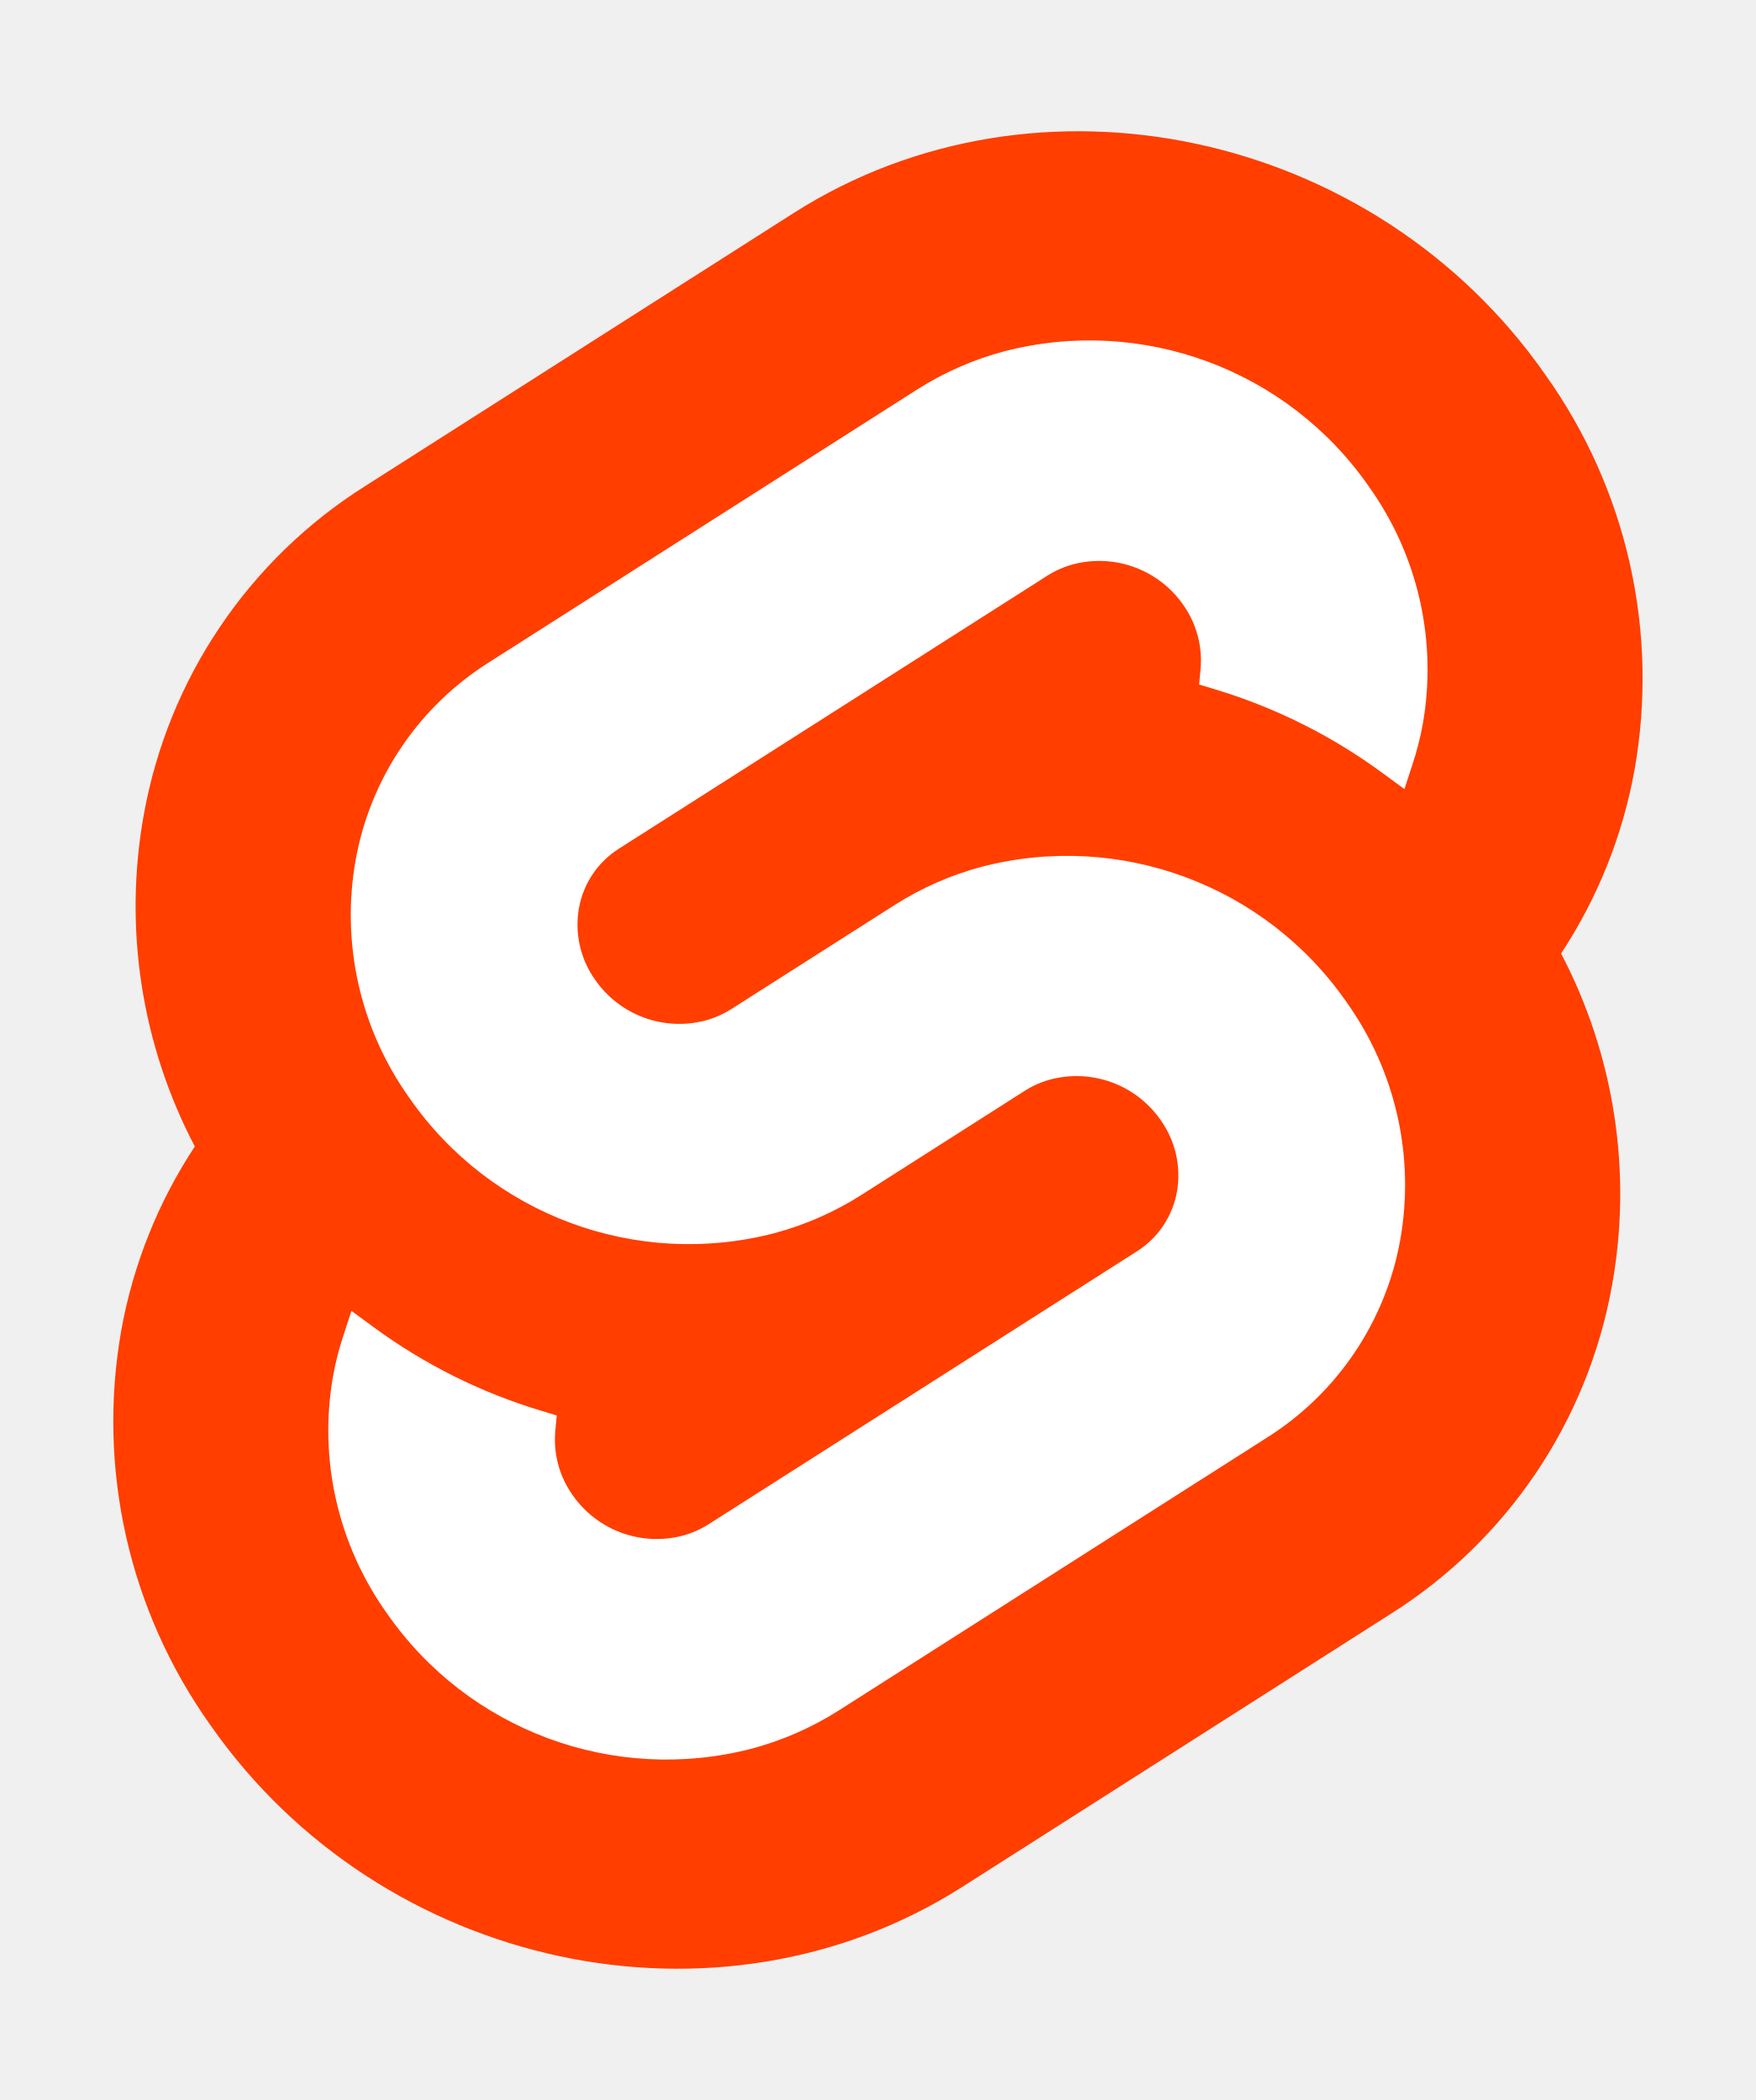
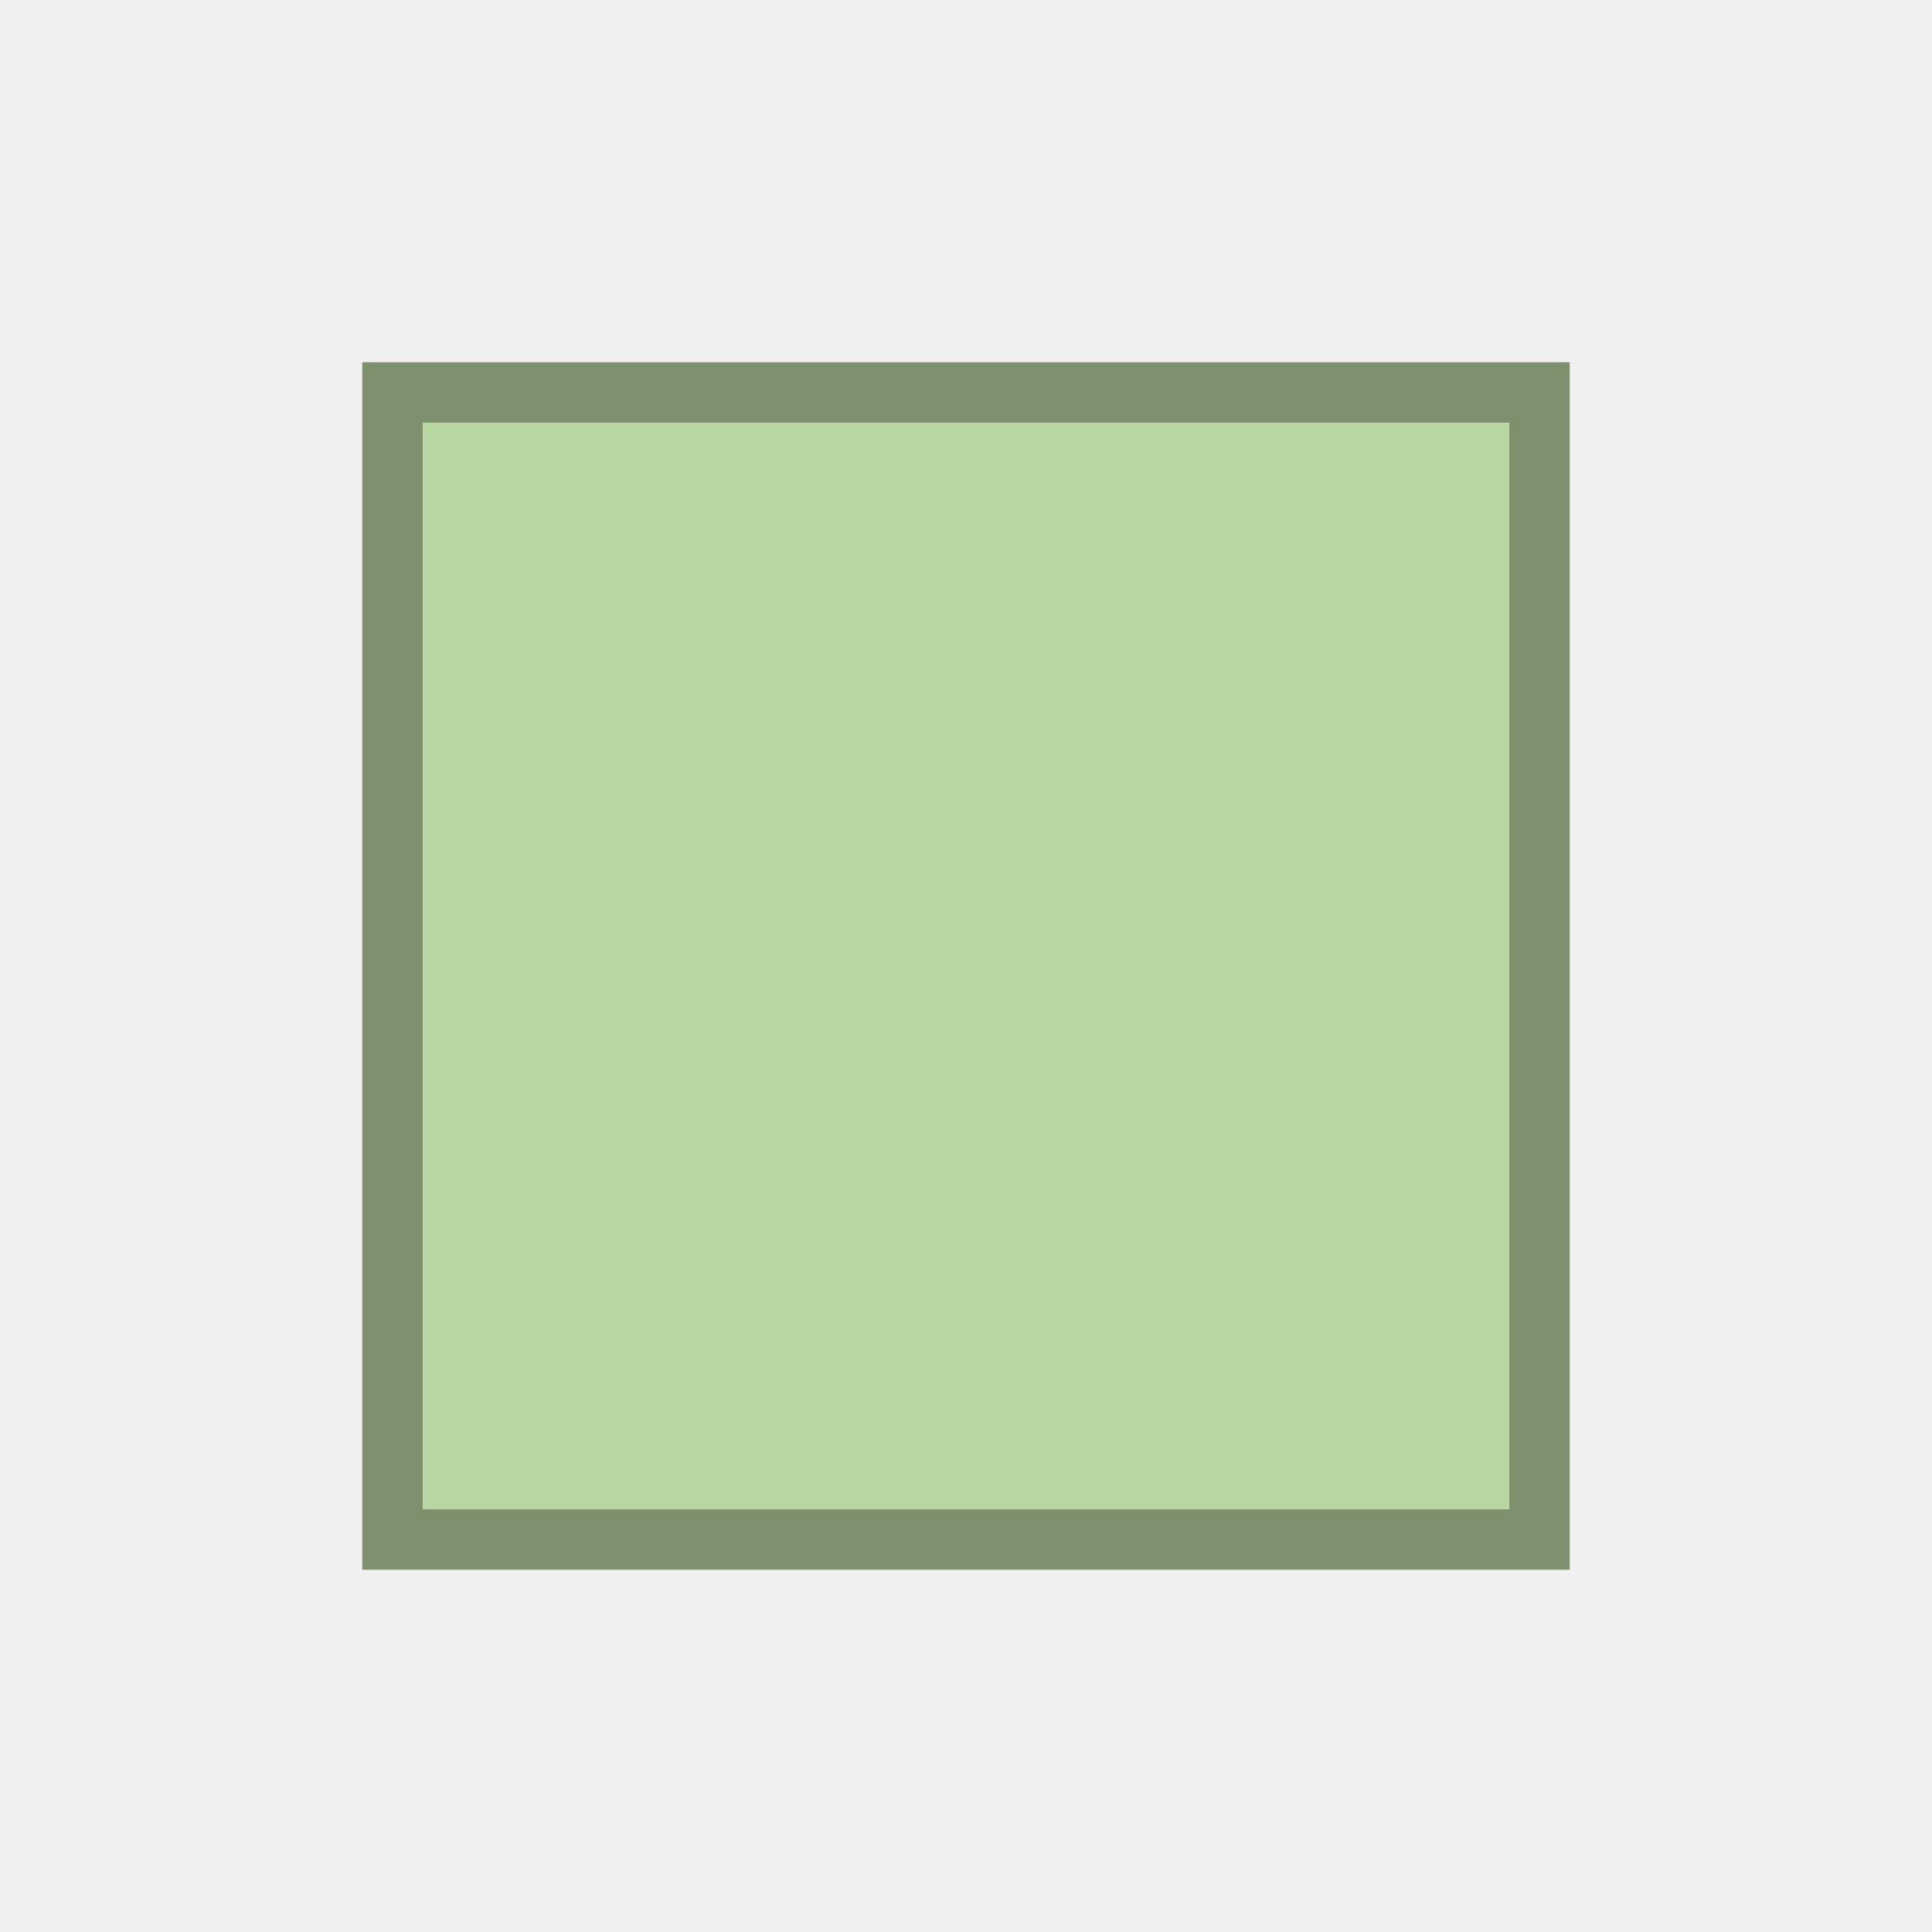
- <svg xmlns="http://www.w3.org/2000/svg" width="107" height="128" viewBox="0 0 107 128">
-   <path d="M94.157 22.819c-10.4-14.885-30.94-19.297-45.792-9.835L22.282 29.608A29.92 29.92 0 0 0 8.764 49.65a31.5 31.5 0 0 0 3.108 20.231 30 30 0 0 0-4.477 11.183 31.9 31.9 0 0 0 5.448 24.116c10.402 14.887 30.942 19.297 45.791 9.835l26.083-16.624A29.92 29.92 0 0 0 98.235 78.35a31.53 31.53 0 0 0-3.105-20.232 30 30 0 0 0 4.474-11.182 31.88 31.88 0 0 0-5.447-24.116" style="fill:#ff3e00" />
-   <path d="M45.817 106.582a20.72 20.72 0 0 1-22.237-8.243 19.17 19.17 0 0 1-3.277-14.503 18 18 0 0 1 .624-2.435l.49-1.498 1.337.981a33.6 33.6 0 0 0 10.203 5.098l.97.294-.09.968a5.85 5.85 0 0 0 1.052 3.878 6.24 6.24 0 0 0 6.695 2.485 5.8 5.8 0 0 0 1.603-.704L69.27 76.28a5.43 5.43 0 0 0 2.45-3.631 5.8 5.8 0 0 0-.987-4.371 6.24 6.24 0 0 0-6.698-2.487 5.7 5.7 0 0 0-1.6.704l-9.953 6.345a19 19 0 0 1-5.296 2.326 20.72 20.72 0 0 1-22.237-8.243 19.17 19.17 0 0 1-3.277-14.502 17.99 17.99 0 0 1 8.13-12.052l26.081-16.623a19 19 0 0 1 5.3-2.329 20.72 20.72 0 0 1 22.237 8.243 19.17 19.17 0 0 1 3.277 14.503 18 18 0 0 1-.624 2.435l-.49 1.498-1.337-.98a33.6 33.6 0 0 0-10.203-5.1l-.97-.294.09-.968a5.86 5.86 0 0 0-1.052-3.878 6.24 6.24 0 0 0-6.696-2.485 5.8 5.8 0 0 0-1.602.704L37.73 51.72a5.42 5.42 0 0 0-2.449 3.63 5.79 5.79 0 0 0 .986 4.372 6.24 6.24 0 0 0 6.698 2.486 5.8 5.8 0 0 0 1.602-.704l9.952-6.342a19 19 0 0 1 5.295-2.328 20.72 20.72 0 0 1 22.237 8.242 19.17 19.17 0 0 1 3.277 14.503 18 18 0 0 1-8.13 12.053l-26.081 16.622a19 19 0 0 1-5.3 2.328" style="fill:#fff" />
+ <svg xmlns="http://www.w3.org/2000/svg" viewBox="0 0 32 32">
+   <rect x="6" y="6" width="20" height="20" fill="#b8d7a3" />
+   <rect x="6.5" y="6.5" width="19" height="19" fill="none" stroke="#0f100c" stroke-opacity="0.35" />
</svg>
